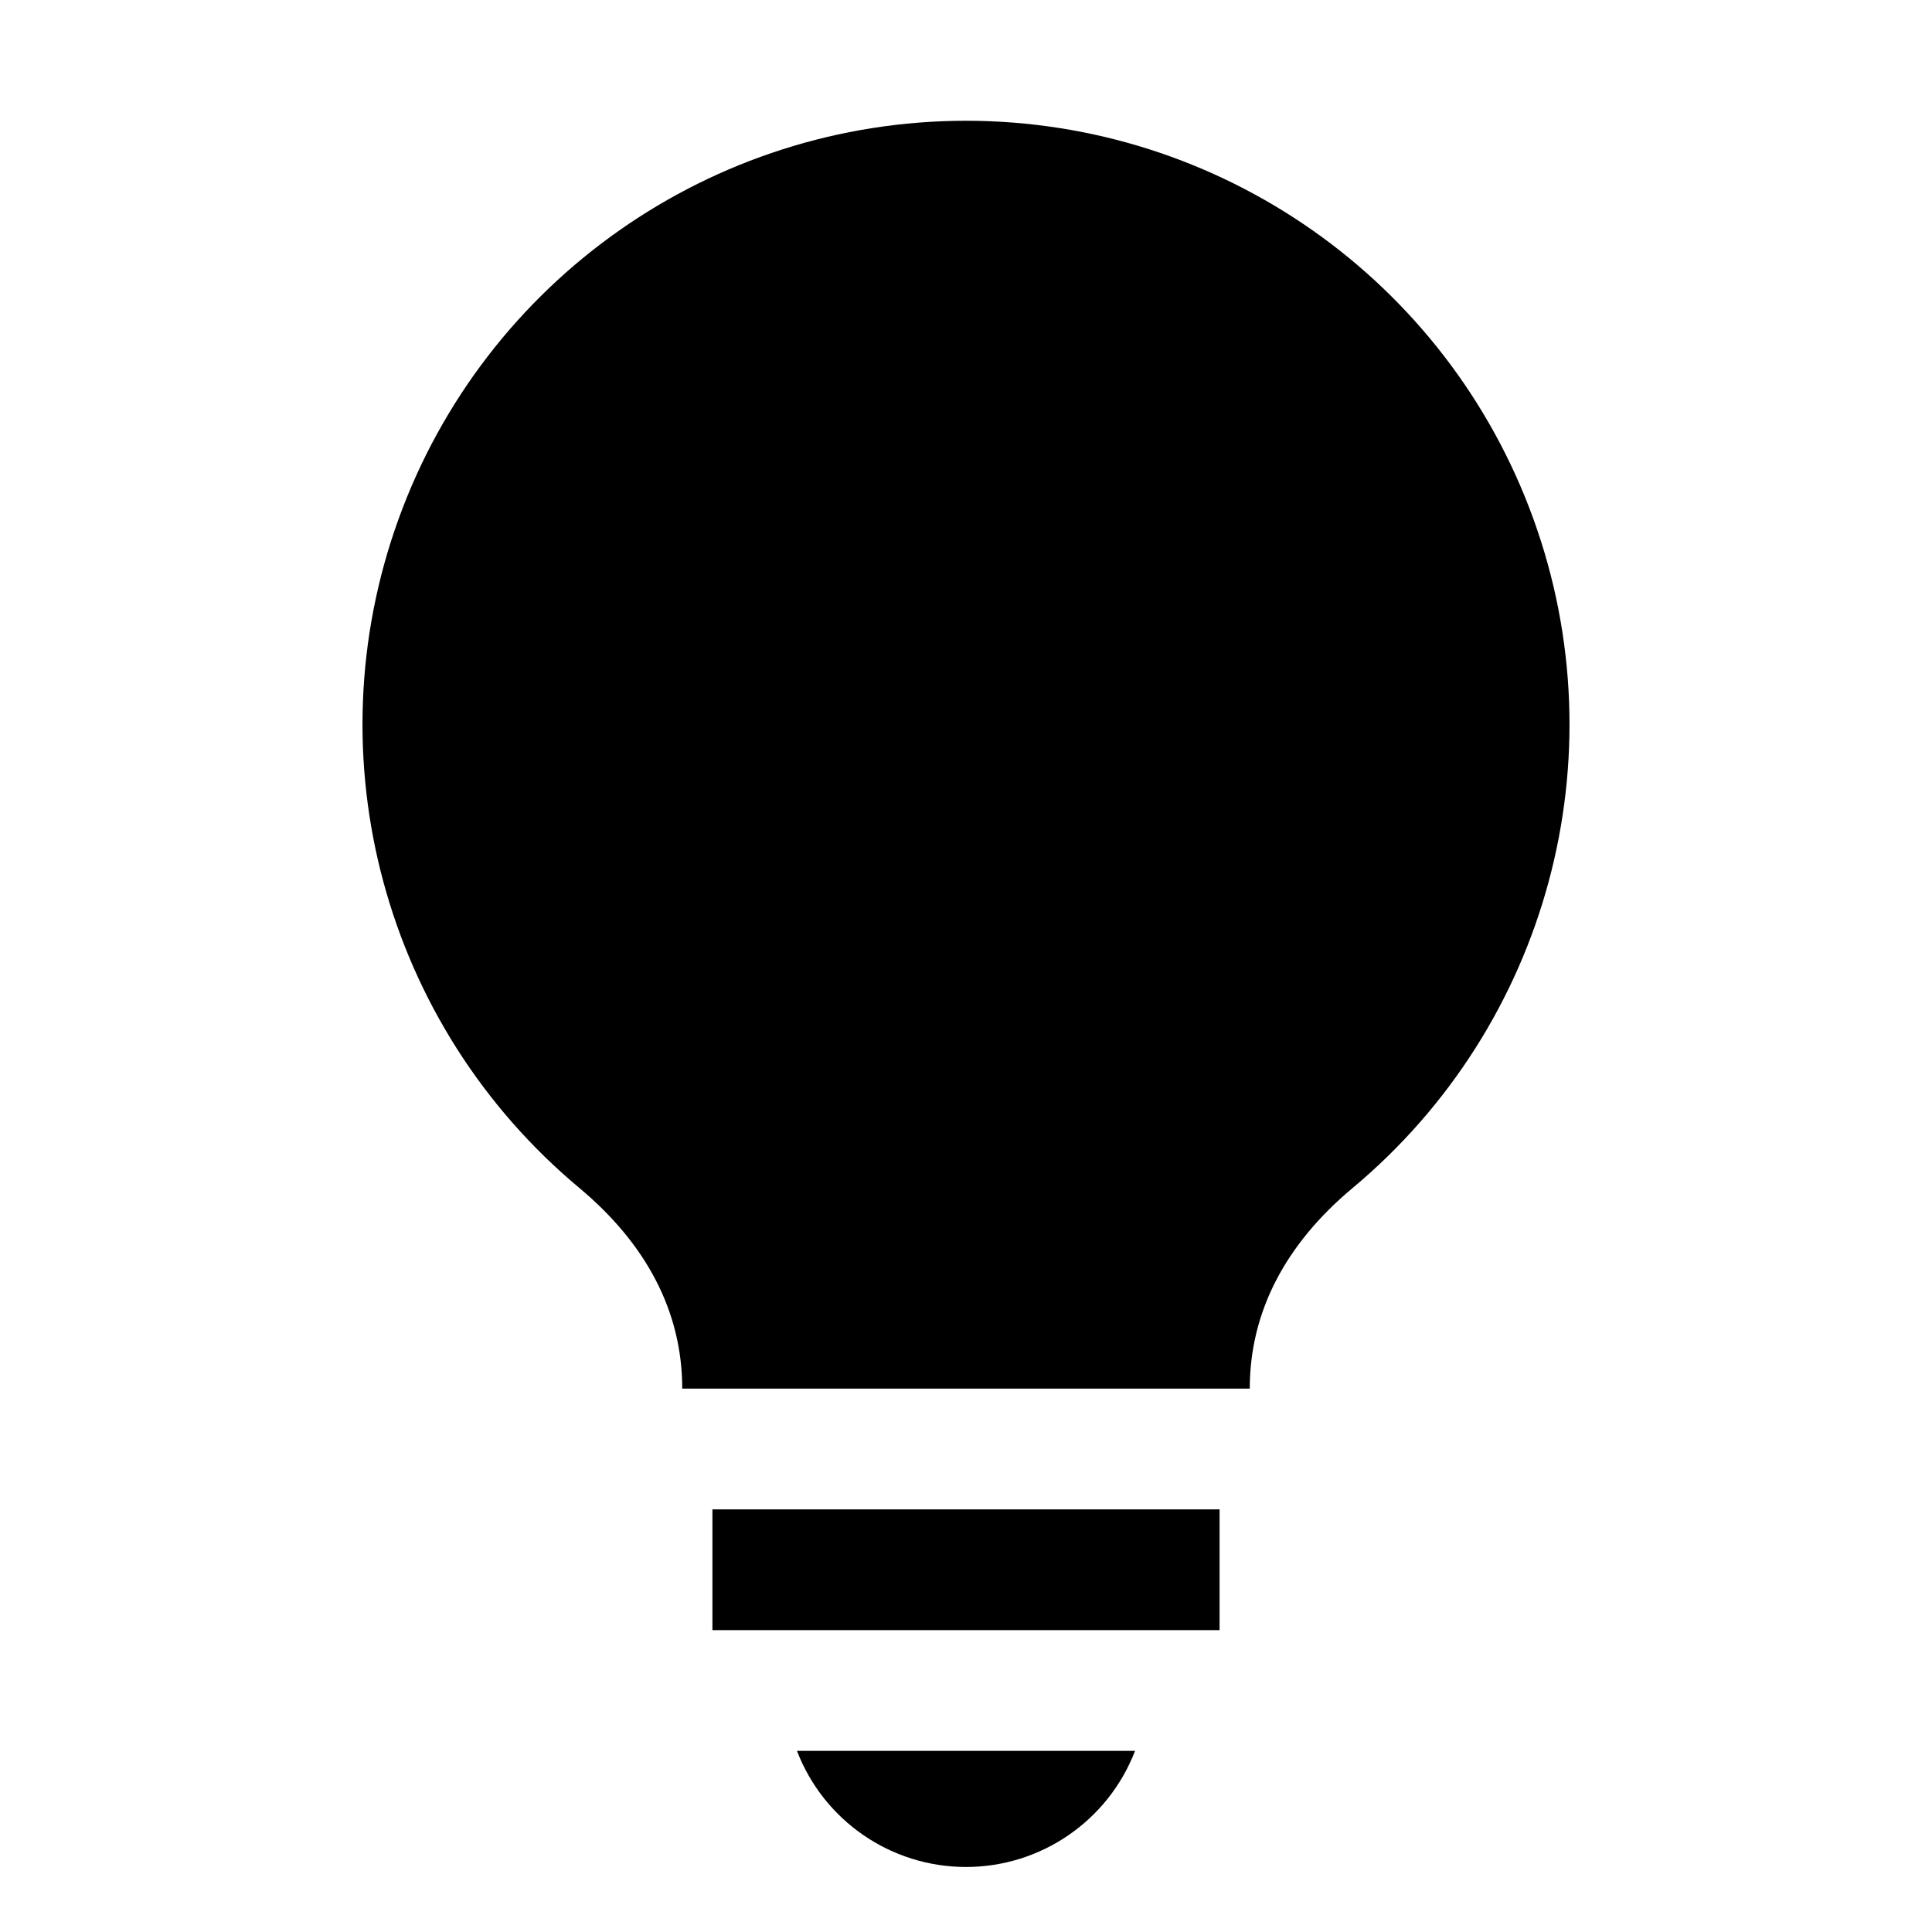
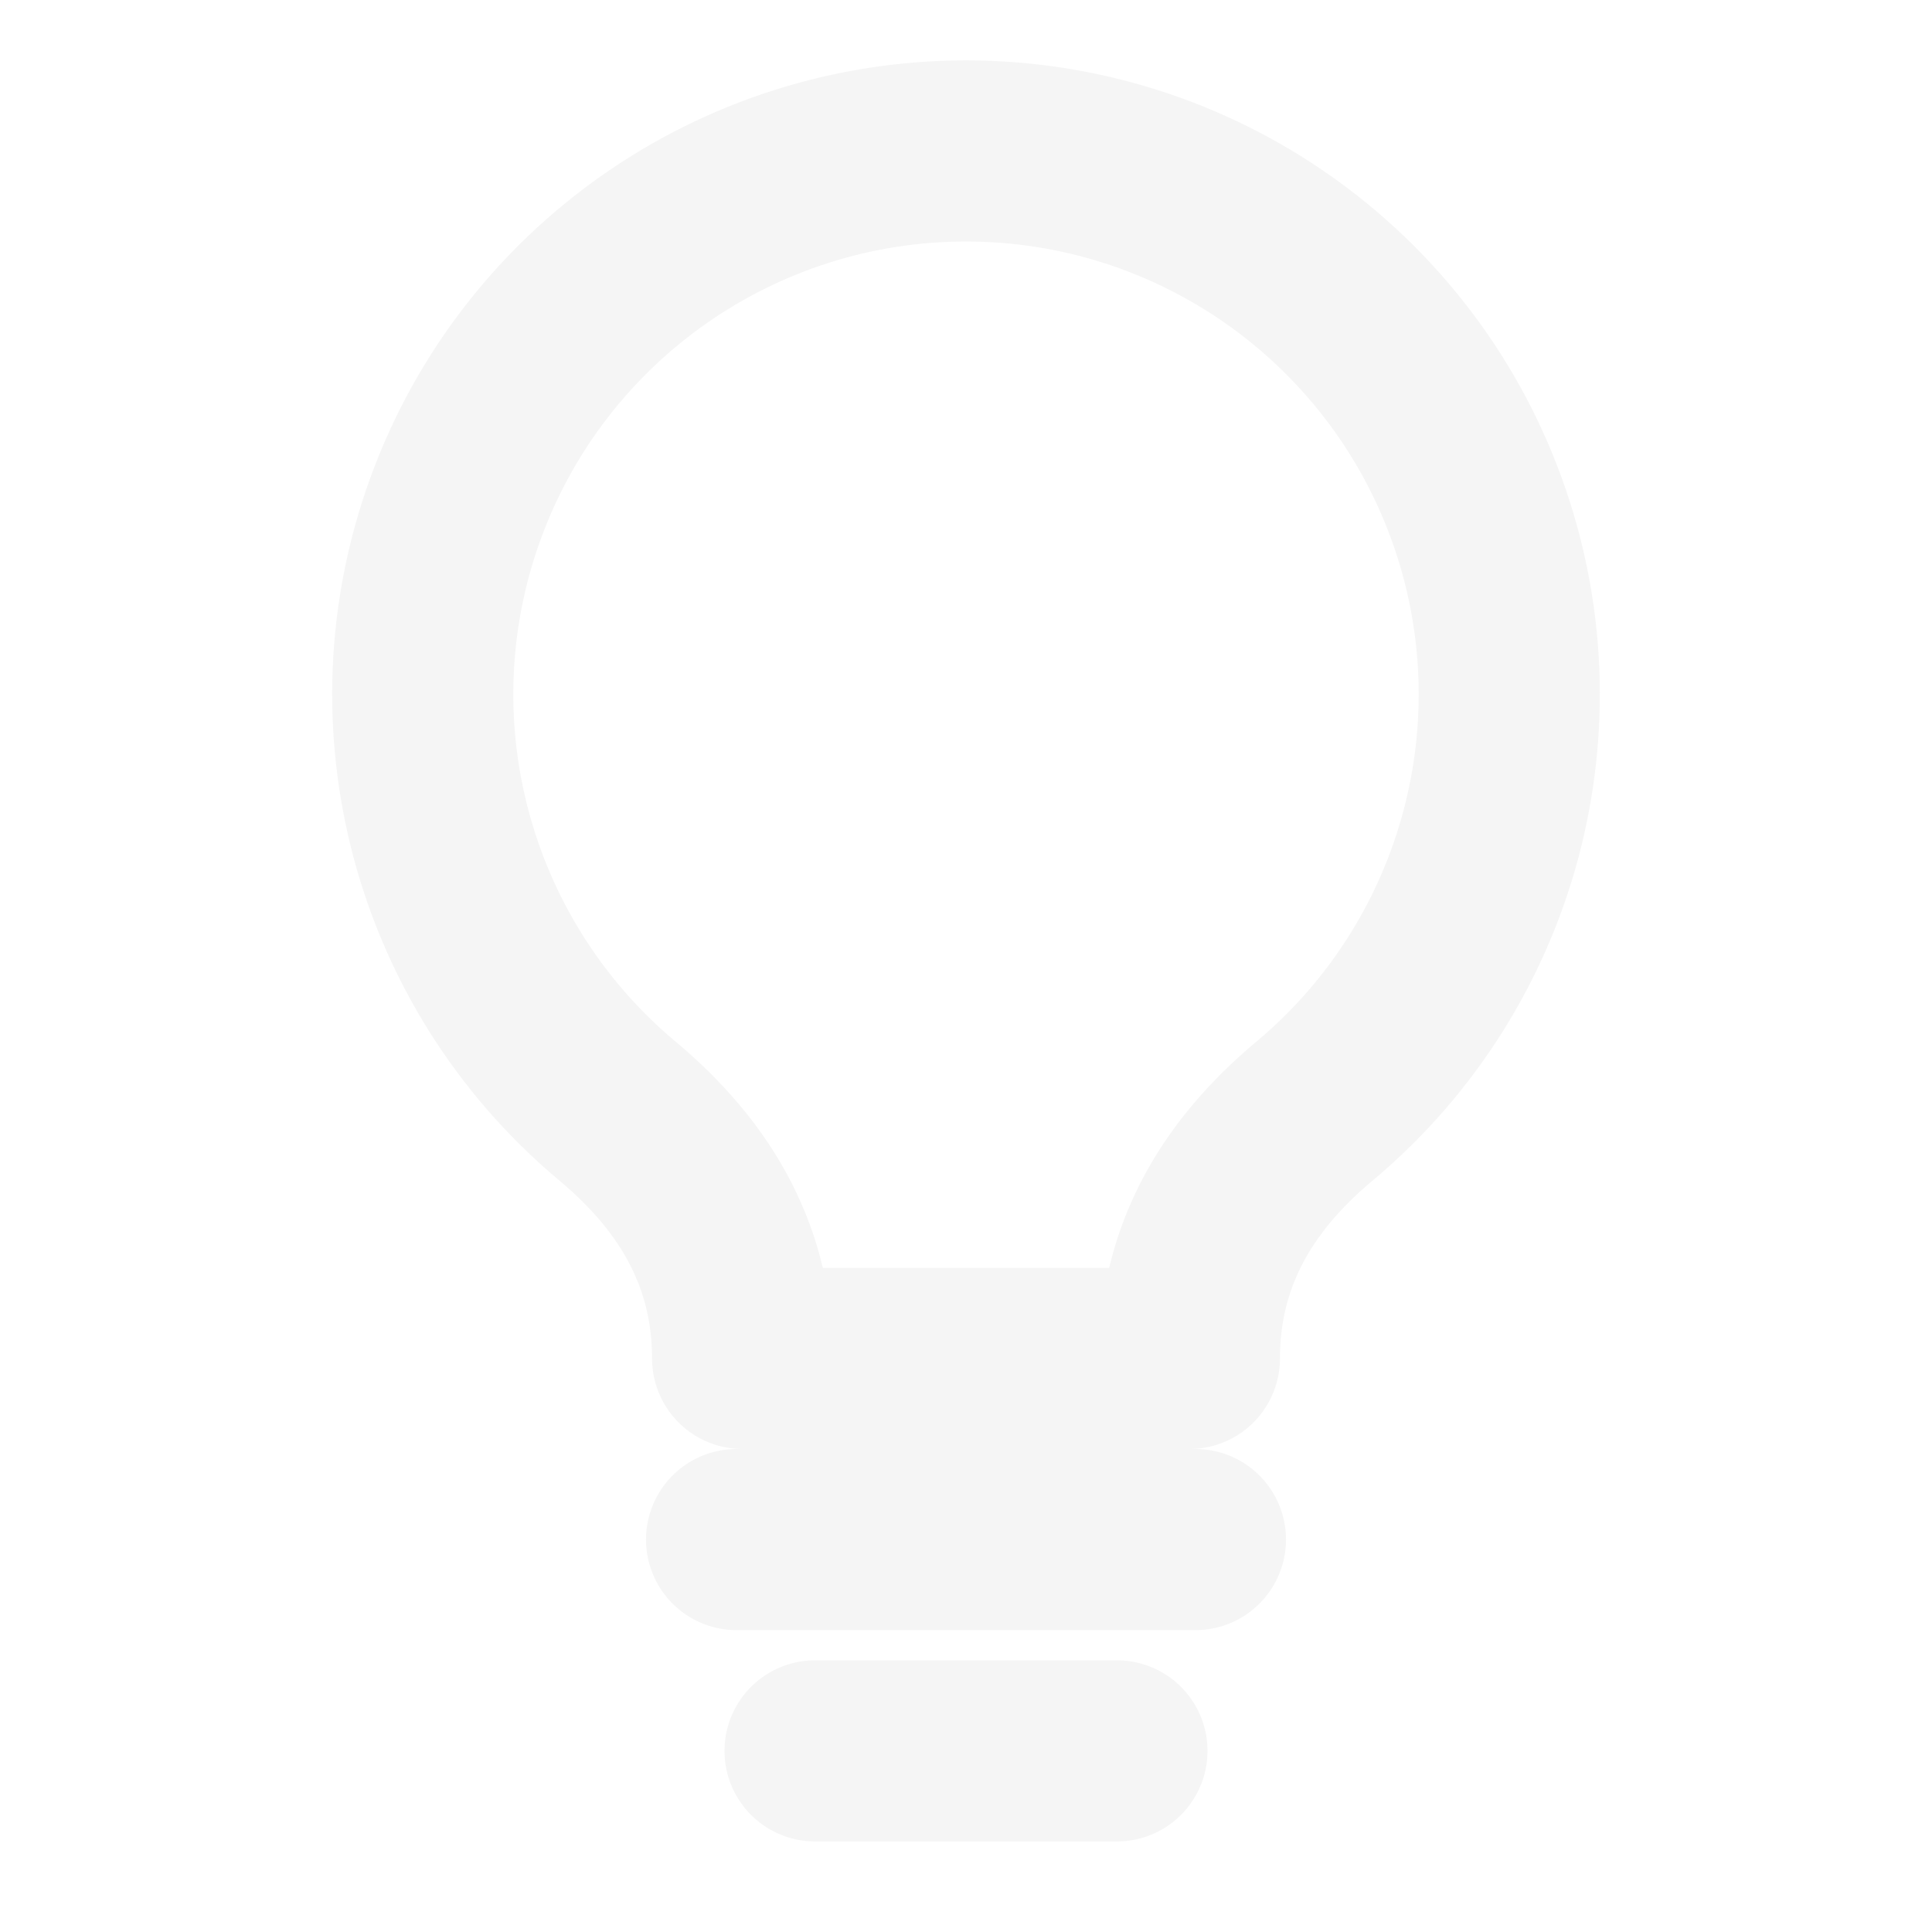
<svg xmlns="http://www.w3.org/2000/svg" width="16" height="16" viewBox="0 0 16 16">
-   <path fill="currentColor" d="M8 1a5 5 0 0 0-3.2 8.84c.55.46.85 1.02.85 1.66h4.7c0-.64.3-1.2.85-1.66A5 5 0 0 0 8 1Zm-2.1 11.5h4.2v1H5.9v-1Zm.7 2h2.8a1.5 1.5 0 0 1-2.8 0Z" />
+   <g fill="none" stroke="#f5f5f5" stroke-linecap="round" stroke-linejoin="round" stroke-width="1.5">
+     <path d="M8 1.25a4.5 4.5 0 0 0-2.9 7.94c.7.58 1.05 1.26 1.05 2.06h3.7c0-.8.35-1.48 1.05-2.06A4.5 4.5 0 0 0 8 1.25Z" />
+     <path d="M6.1 12.75h3.8M6.75 14.5h2.5" />
+   </g>
</svg>
